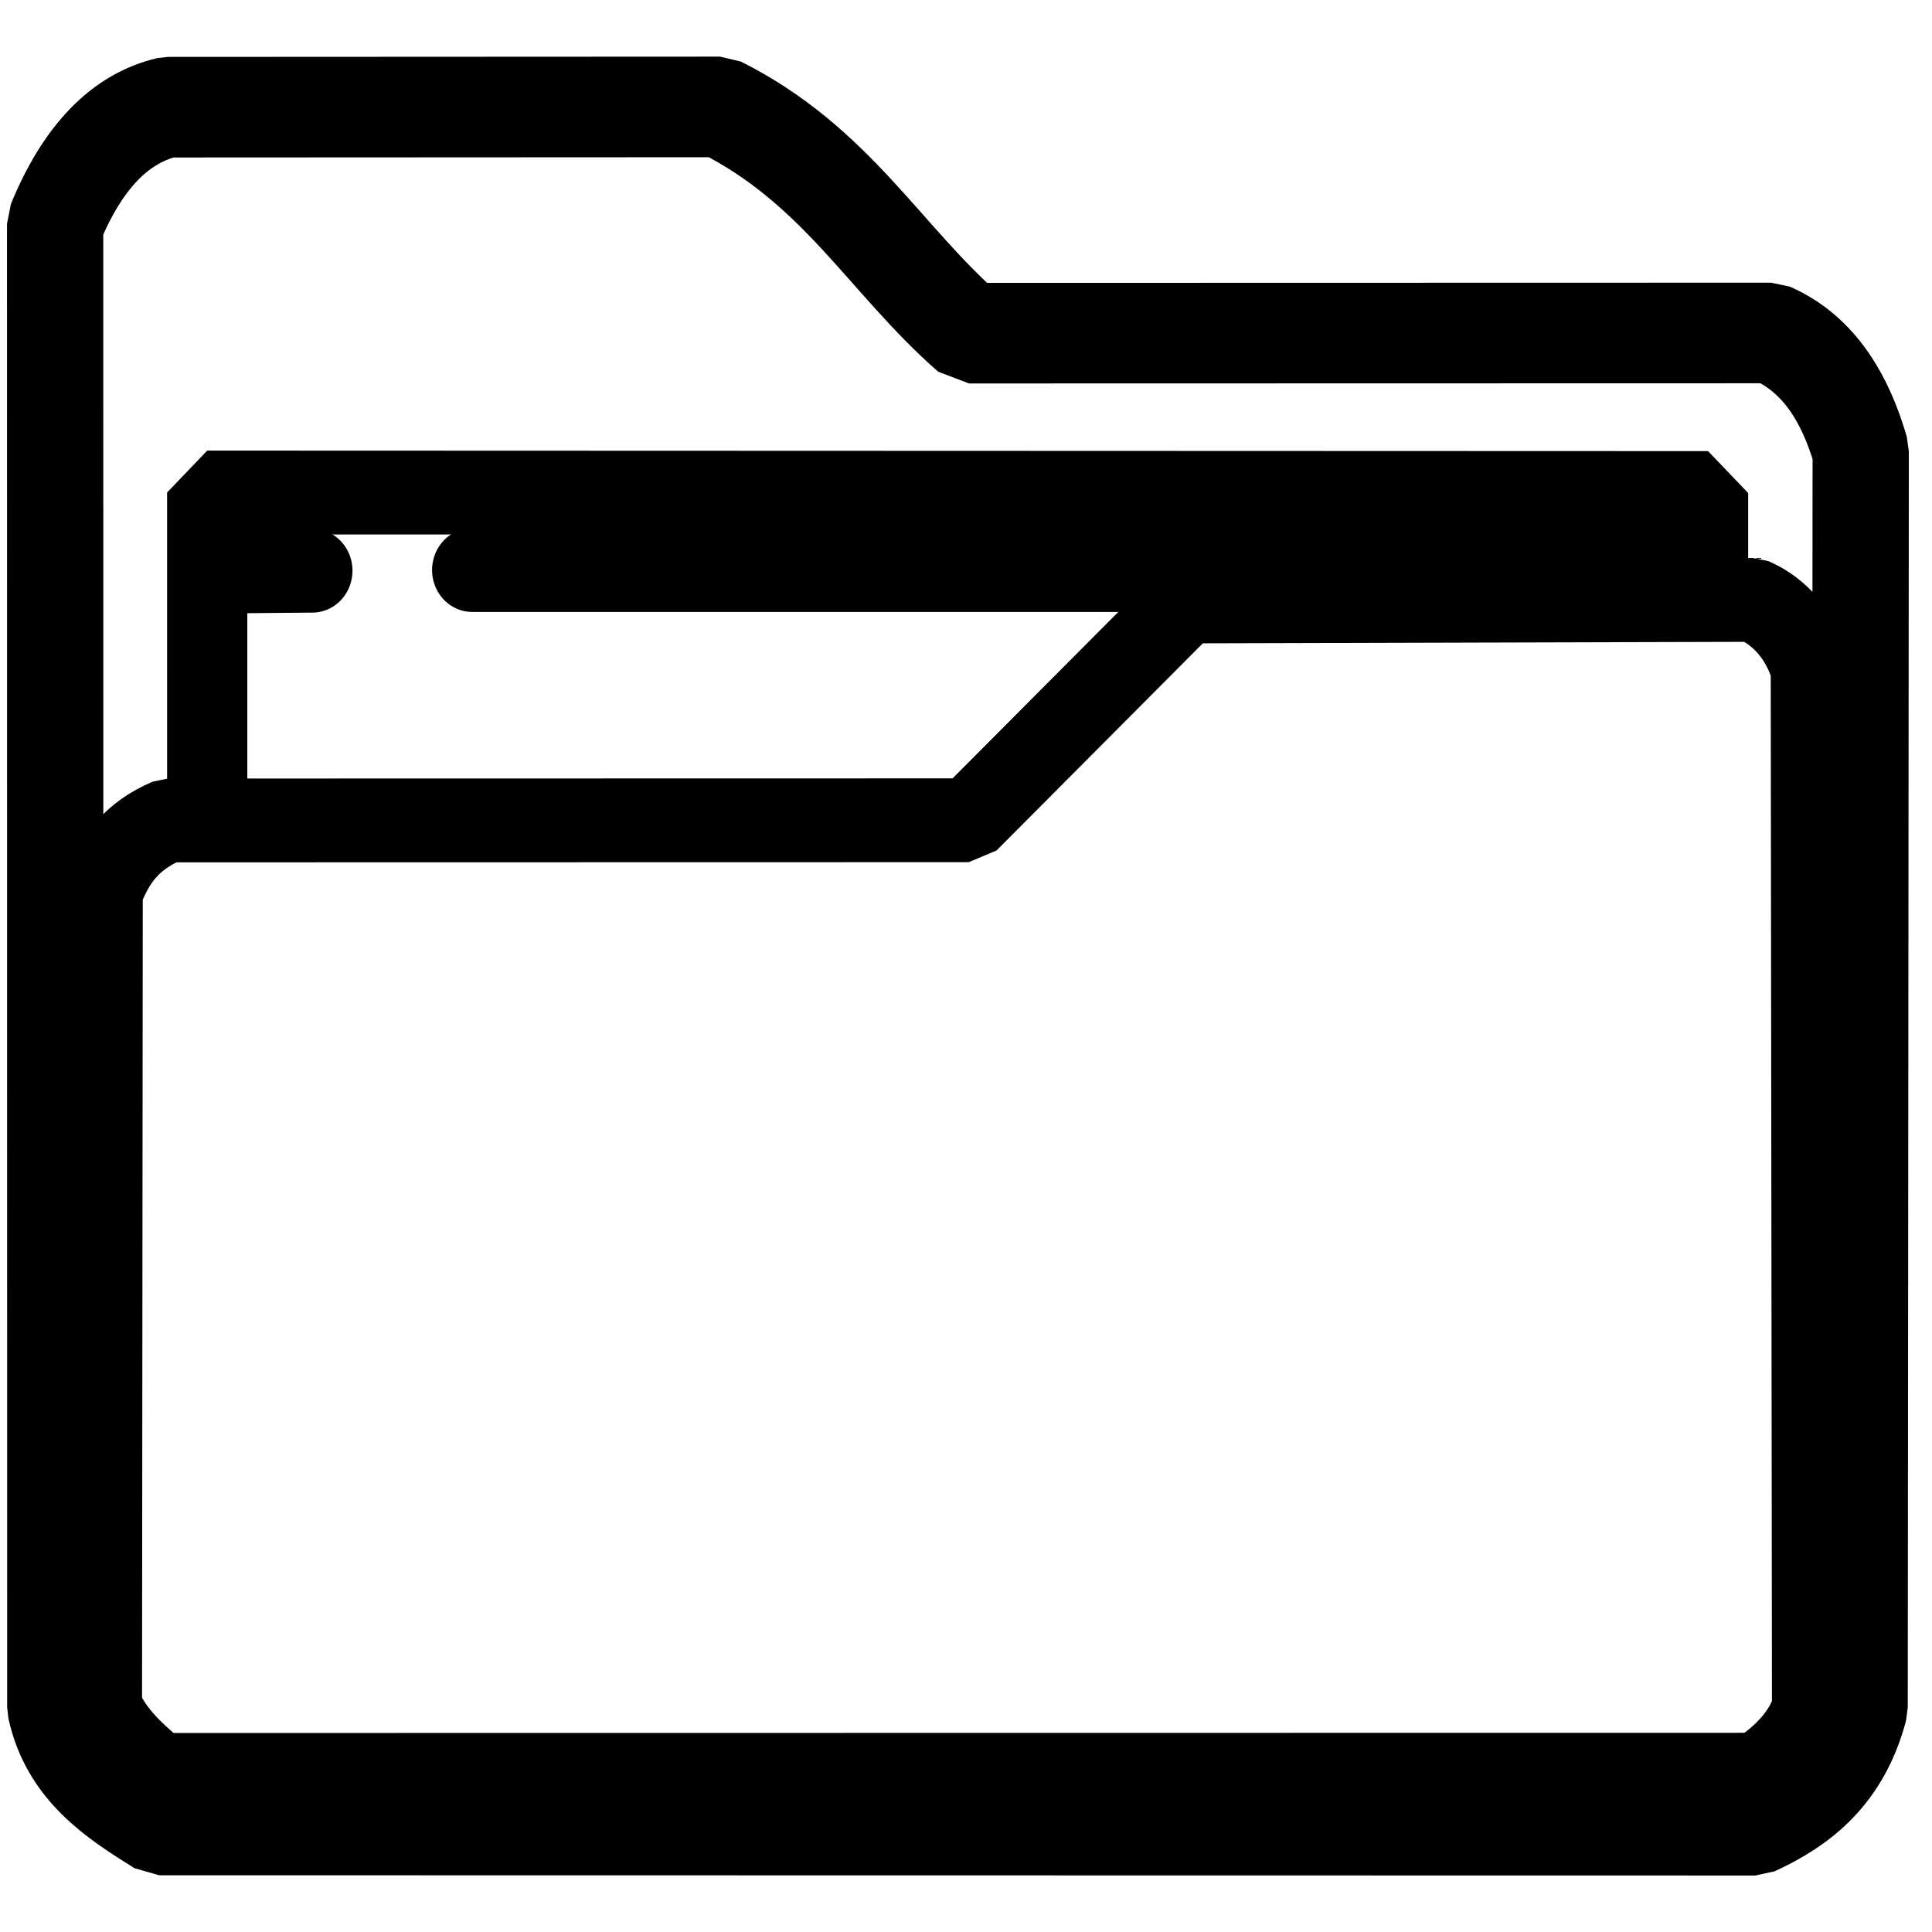
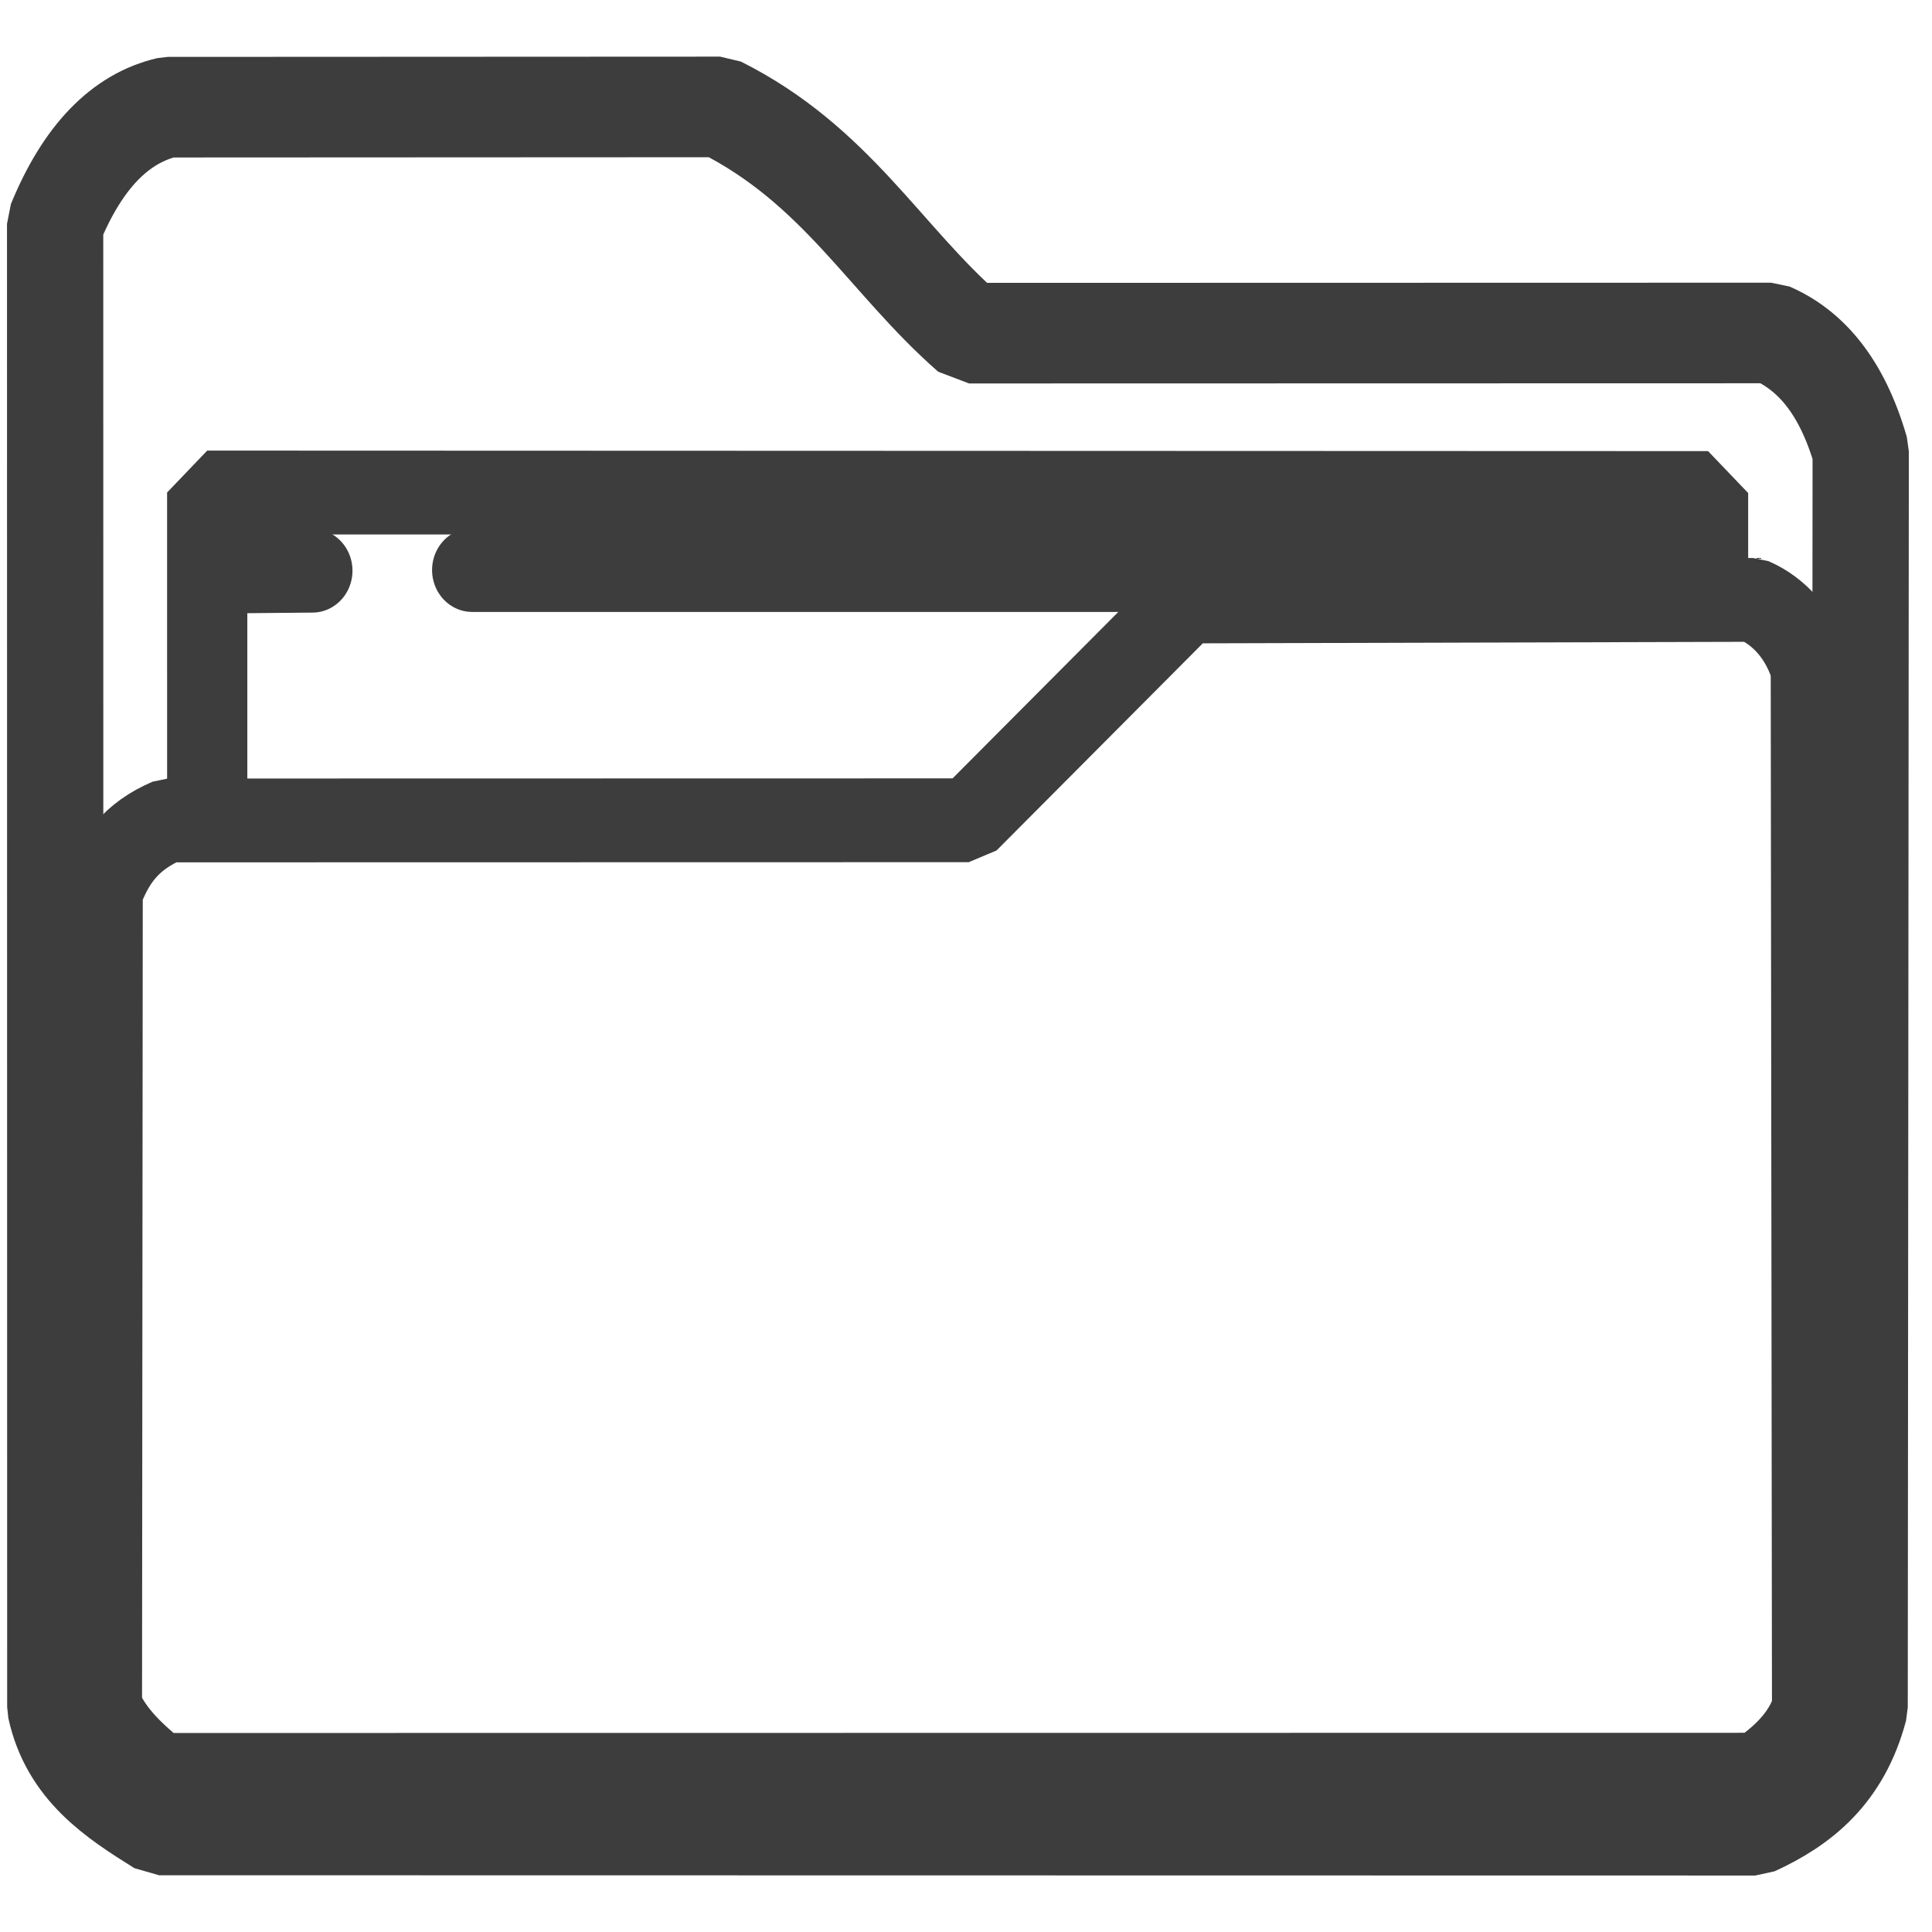
<svg xmlns="http://www.w3.org/2000/svg" width="192pt" height="192pt" viewBox="0 0 184.32 184.32">
  <defs />
-   <path id="shape0" transform="matrix(0.765318 0 0 0.7996689 5.259662 10.20134)" fill="none" stroke="#000000" stroke-width="12" stroke-linecap="square" stroke-linejoin="bevel" d="M0 13.953L0.02 190.906C1.653 198.059 7.247 201.567 12.957 204.969L211.942 205C217.816 202.425 222.82 198.654 224.948 190.929L225.081 41.089C222.707 33.234 218.781 28.998 213.91 26.969L113.933 26.991C103.403 18.177 97.397 6.956 82.895 0L14.054 0.032C8.097 1.343 3.412 5.984 0 13.953Z" />
-   <path id="shape01" transform="matrix(0.765318 0 0 0.7996689 9.724243 57.23187)" fill="none" stroke="#000000" stroke-width="10" stroke-linecap="square" stroke-linejoin="bevel" d="M0 132.183C1.537 135.592 4.315 137.916 7.159 140.182L206.298 140.16C210.189 137.695 212.389 134.931 213.186 132.219L213.03 8.188C211.765 4.186 209.152 1.37 205.842 0L135.217 0.187L108.055 26.293L8.217 26.312C3.526 28.246 1.594 31.022 0.092 34.75C0.092 34.75 0.062 67.228 0 132.183Z" />
-   <path id="shape1" transform="matrix(0.765318 0 0 0.7996689 19.76805 46.98611)" fill="none" stroke="#000000" stroke-width="10" stroke-linecap="square" stroke-linejoin="bevel" d="M0.002 36.454L0 0L187.094 0.063L187.094 12.375L187.094 12.375" />
-   <path id="shape2" transform="matrix(0.765318 0 0 0.7996689 21.87318 54.44552)" fill="none" stroke="#000000" stroke-width="10" stroke-linecap="round" stroke-linejoin="bevel" d="M10.359 0L0 0.09" />
-   <path id="shape3" transform="matrix(0.765318 0 0 0.7996689 45.04747 54.38305)" fill="none" stroke="#000000" stroke-width="10" stroke-linecap="round" stroke-linejoin="bevel" d="M152 0L0 0" />
+   <path id="shape0" transform="matrix(0.765318 0 0 0.7996689 5.259662 10.20134)" fill="none" stroke="#3d3d3d" stroke-width="12" stroke-linecap="square" stroke-linejoin="bevel" d="M0 13.953L0.02 190.906C1.653 198.059 7.247 201.567 12.957 204.969L211.942 205C217.816 202.425 222.82 198.654 224.948 190.929L225.081 41.089C222.707 33.234 218.781 28.998 213.91 26.969L113.933 26.991C103.403 18.177 97.397 6.956 82.895 0L14.054 0.032C8.097 1.343 3.412 5.984 0 13.953Z" />
+   <path id="shape01" transform="matrix(0.765318 0 0 0.7996689 9.724243 57.23187)" fill="none" stroke="#3d3d3d" stroke-width="10" stroke-linecap="square" stroke-linejoin="bevel" d="M0 132.183C1.537 135.592 4.315 137.916 7.159 140.182L206.298 140.16C210.189 137.695 212.389 134.931 213.186 132.219L213.03 8.188C211.765 4.186 209.152 1.37 205.842 0L135.217 0.187L108.055 26.293L8.217 26.312C3.526 28.246 1.594 31.022 0.092 34.75C0.092 34.75 0.062 67.228 0 132.183Z" />
+   <path id="shape1" transform="matrix(0.765318 0 0 0.7996689 19.76805 46.98611)" fill="none" stroke="#3d3d3d" stroke-width="10" stroke-linecap="square" stroke-linejoin="bevel" d="M0.002 36.454L0 0L187.094 0.063L187.094 12.375L187.094 12.375" />
+   <path id="shape2" transform="matrix(0.765318 0 0 0.7996689 21.87318 54.44552)" fill="none" stroke="#3d3d3d" stroke-width="10" stroke-linecap="round" stroke-linejoin="bevel" d="M10.359 0L0 0.09" />
+   <path id="shape3" transform="matrix(0.765318 0 0 0.7996689 45.04747 54.38305)" fill="none" stroke="#3d3d3d" stroke-width="10" stroke-linecap="round" stroke-linejoin="bevel" d="M152 0L0 0" />
</svg>
